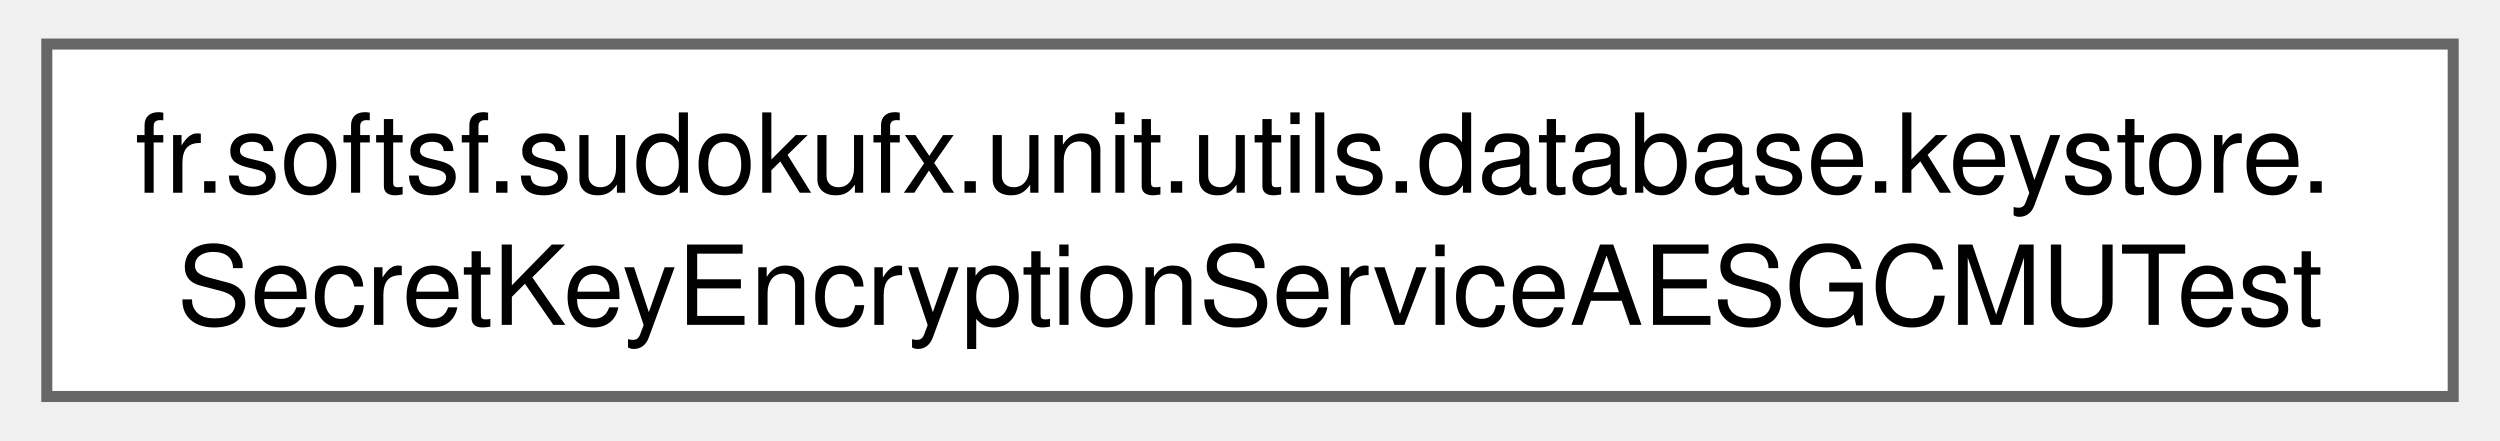
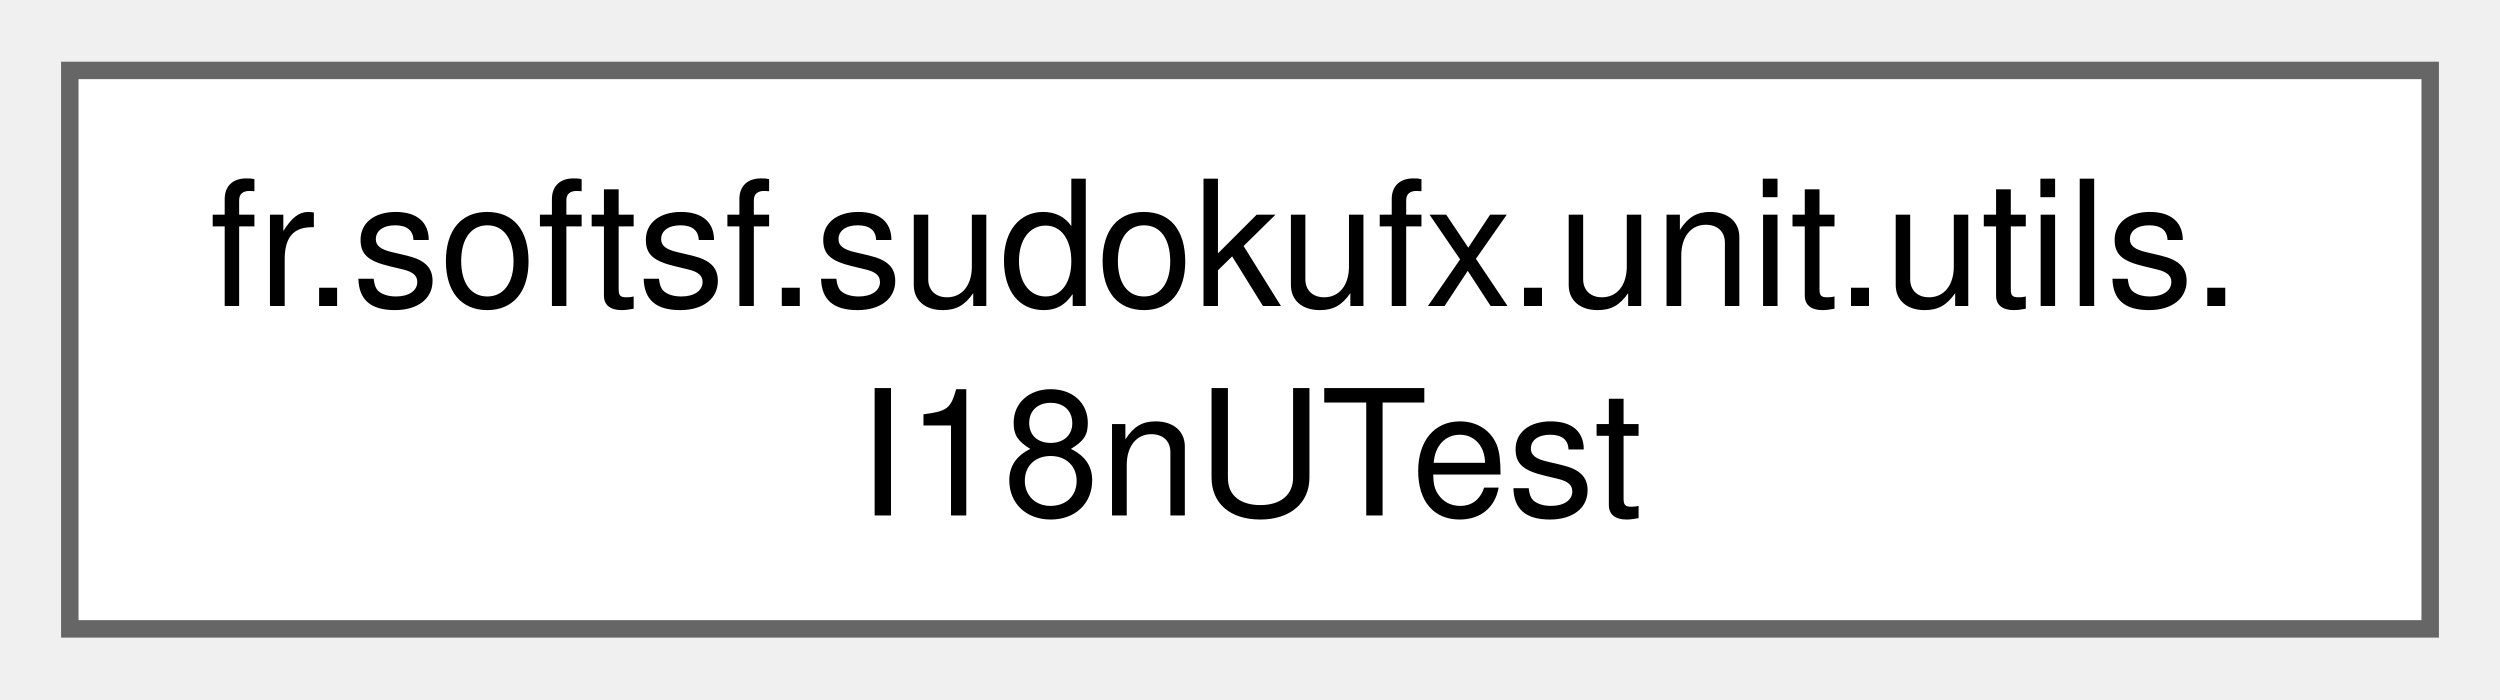
- <svg xmlns="http://www.w3.org/2000/svg" xmlns:xlink="http://www.w3.org/1999/xlink" width="227pt" height="40pt" viewBox="0.00 0.00 226.50 40.00">
+ <svg xmlns="http://www.w3.org/2000/svg" xmlns:xlink="http://www.w3.org/1999/xlink" width="143pt" height="40pt" viewBox="0.00 0.00 143.25 40.00">
  <g id="graph0" class="graph" transform="scale(1 1) rotate(0) translate(4 36)">
    <g id="Node000000" class="node">
      <g id="a_Node000000">
-         <a xlink:href="classfr_1_1softsf_1_1sudokufx_1_1unit_1_1utils_1_1database_1_1keystore_1_1_secret_key_encryption_service_a_e_s_g_c_m_u_test.html" target="_top" xlink:title=" ">
-           <polygon fill="white" stroke="#666666" points="218.5,-32 0,-32 0,0 218.5,0 218.5,-32" />
-           <text text-anchor="start" x="8" y="-18.5" font-family="Helvetica,sans-Serif" font-size="10.00">fr.softsf.sudokufx.unit.utils.database.keystore.</text>
-           <text text-anchor="middle" x="109.25" y="-6.5" font-family="Helvetica,sans-Serif" font-size="10.00">SecretKeyEncryptionServiceAESGCMUTest</text>
+         <a xlink:href="classfr_1_1softsf_1_1sudokufx_1_1unit_1_1utils_1_1_i18n_u_test.html" target="_top" xlink:title=" ">
+           <polygon fill="white" stroke="#666666" points="135.25,-32 0,-32 0,0 135.25,0 135.25,-32" />
+           <text text-anchor="start" x="8" y="-18.5" font-family="Helvetica,sans-Serif" font-size="10.00">fr.softsf.sudokufx.unit.utils.</text>
+           <text text-anchor="middle" x="67.62" y="-6.5" font-family="Helvetica,sans-Serif" font-size="10.00">I18nUTest</text>
        </a>
      </g>
    </g>
  </g>
</svg>
